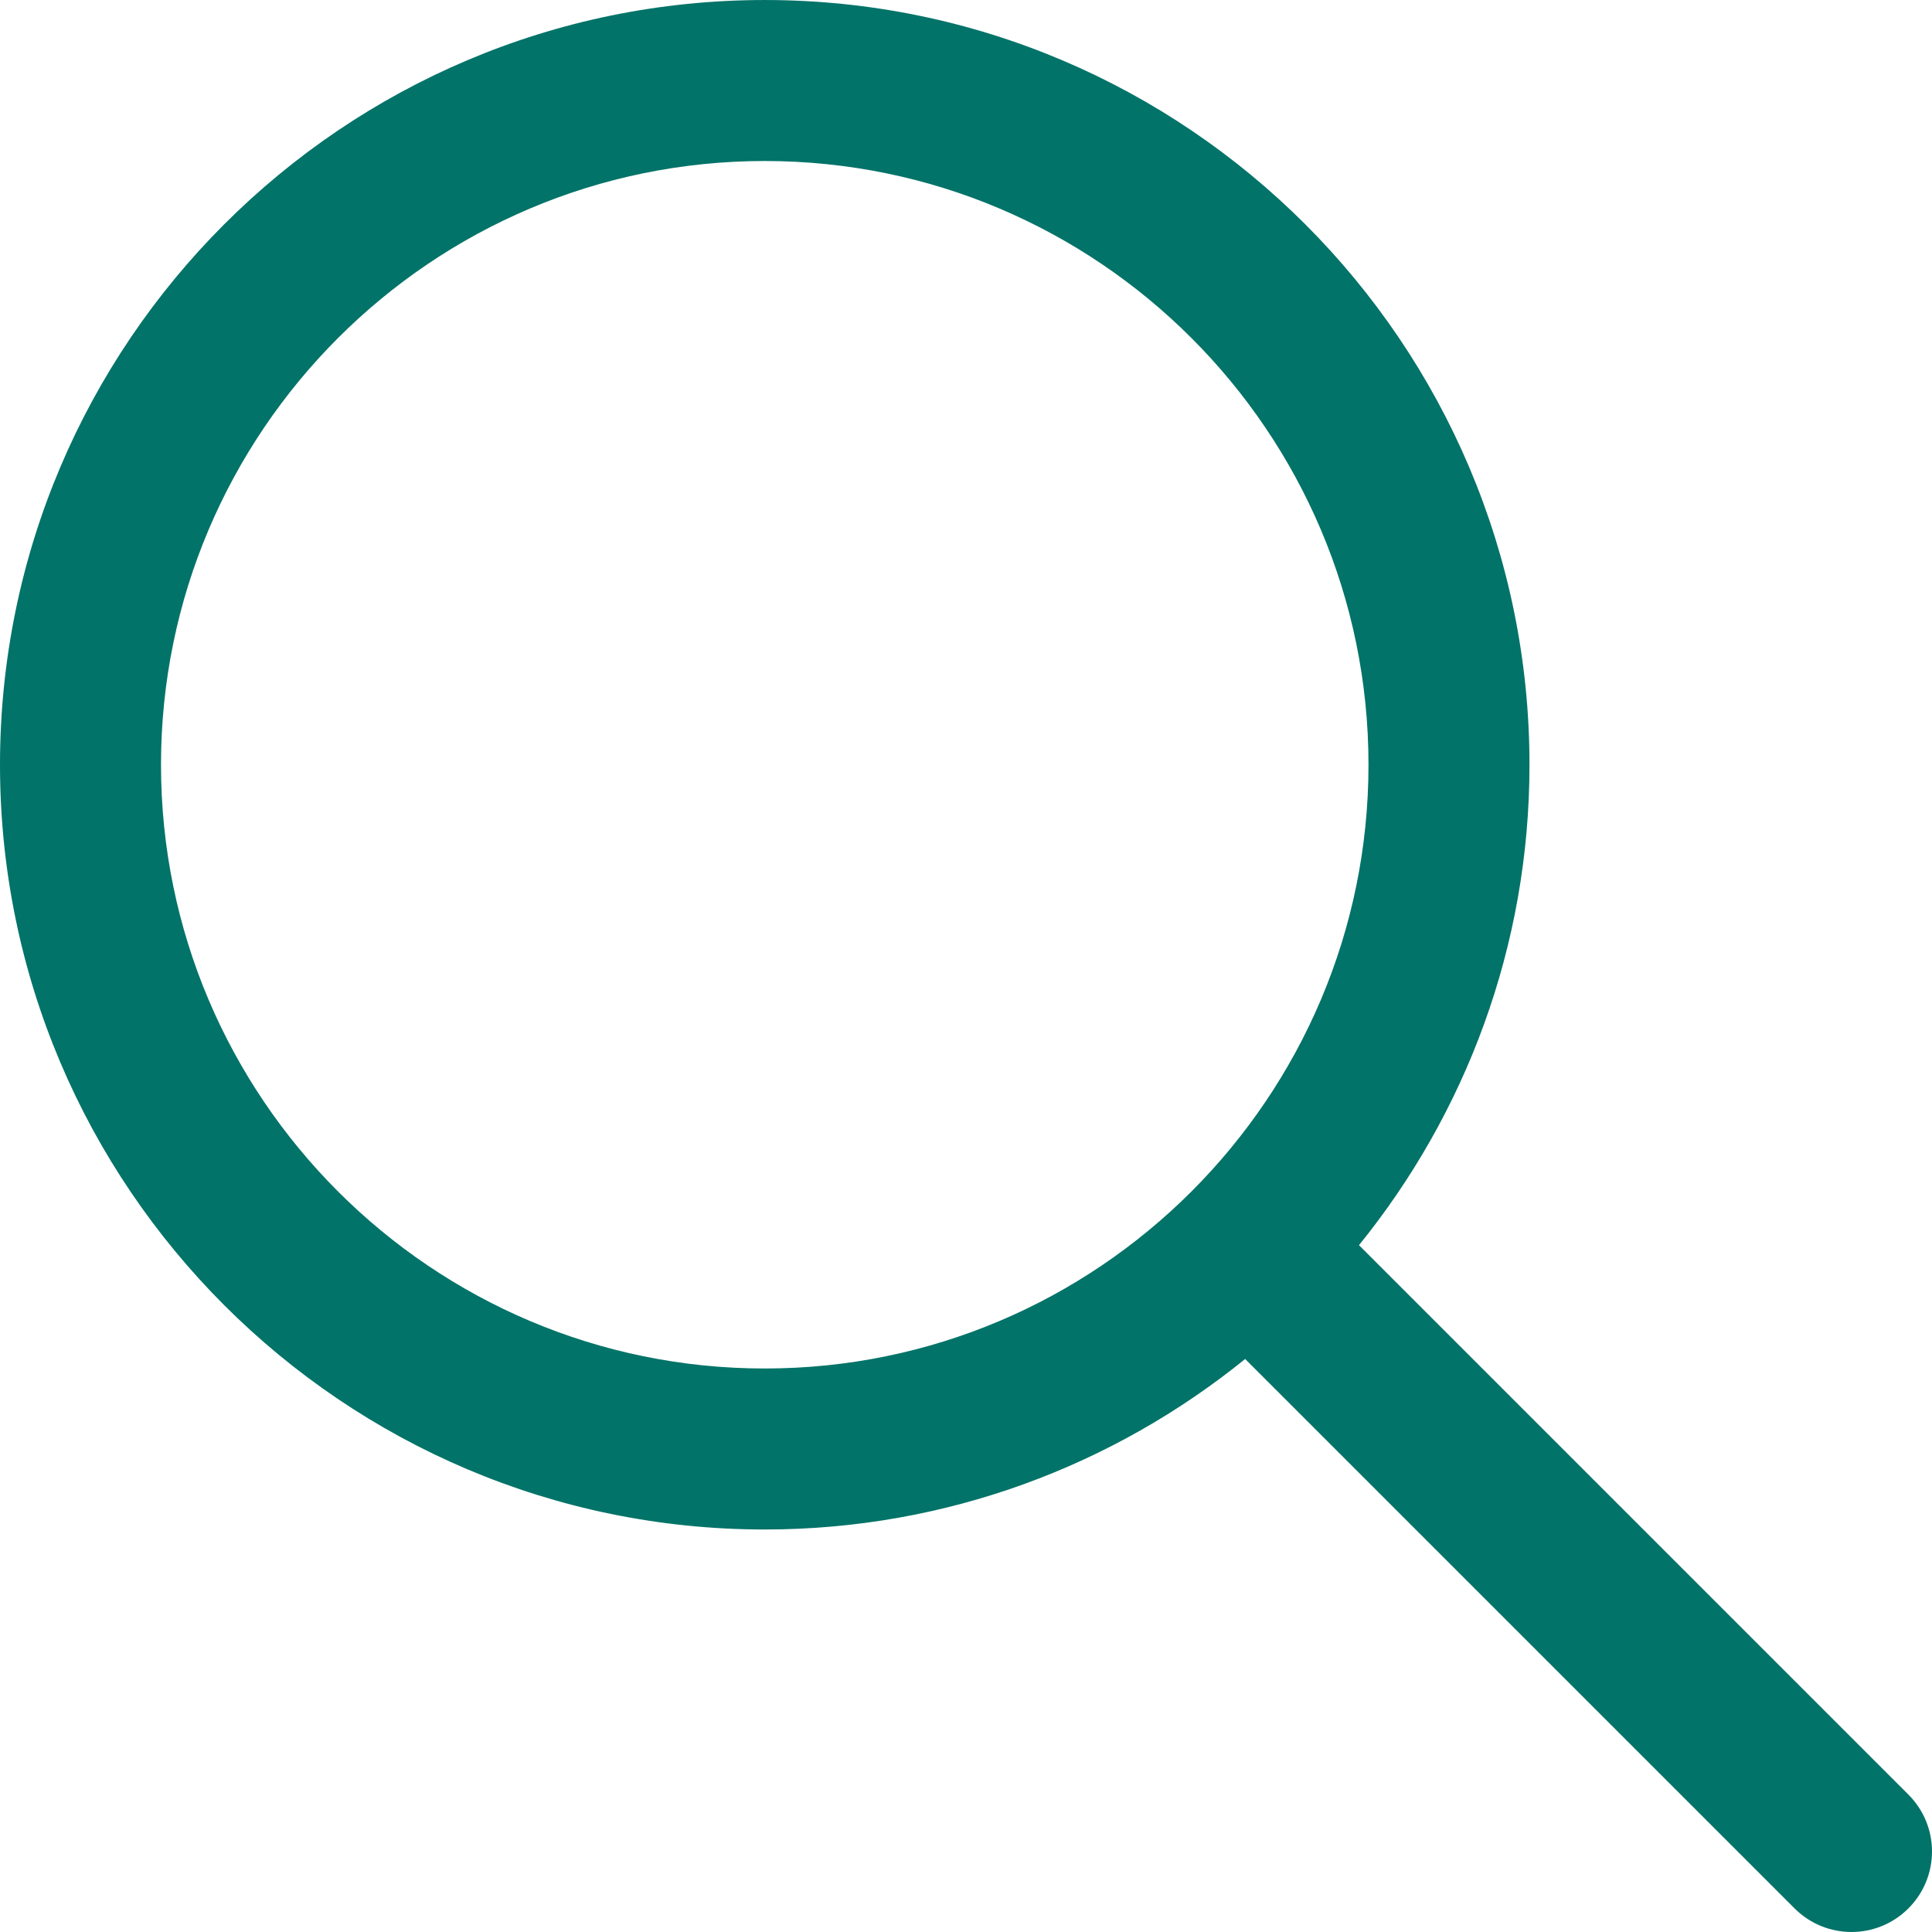
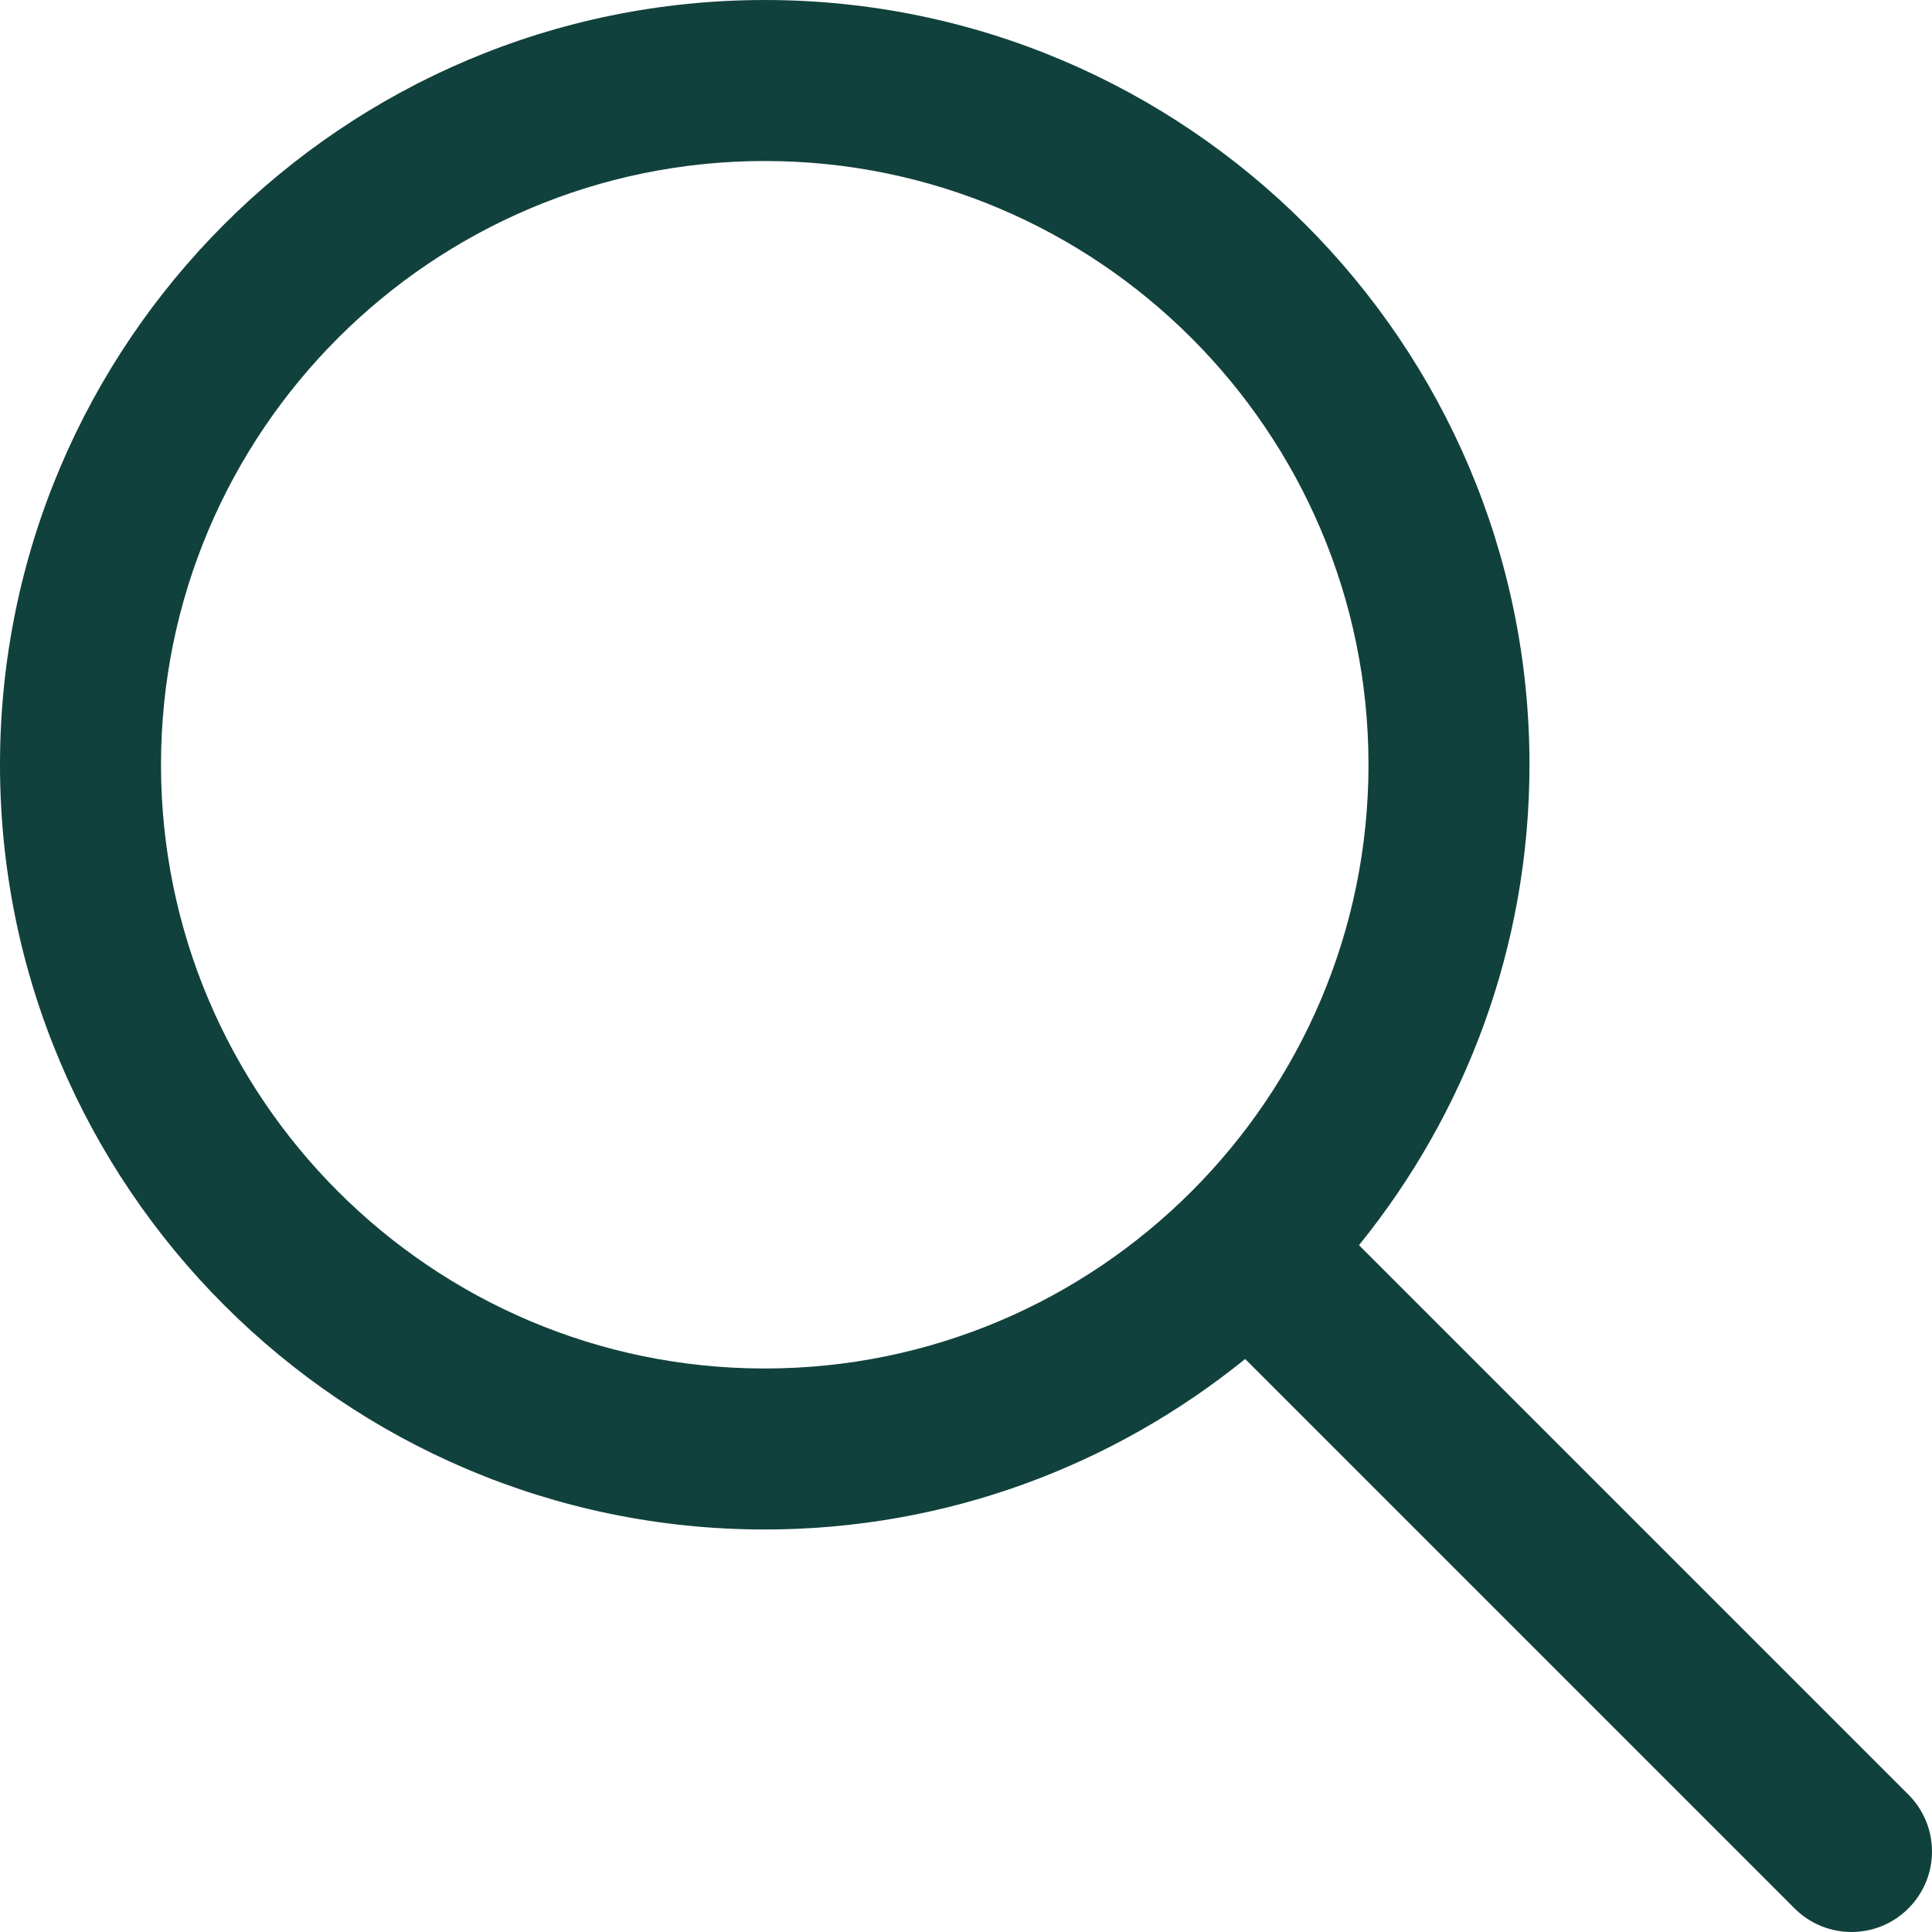
- <svg xmlns="http://www.w3.org/2000/svg" x="0px" y="0px" viewBox="0 0 512.005 512.005" style="enable-background:new 0 0 512.005 512.005;" xml:space="preserve" fill="#027368">
+ <svg xmlns="http://www.w3.org/2000/svg" x="0px" y="0px" viewBox="0 0 512.005 512.005" style="enable-background:new 0 0 512.005 512.005;" xml:space="preserve" fill="#11413D">
  <g>
    <g>
      <path d="M505.749,475.587l-145.6-145.6c28.203-34.837,45.184-79.104,45.184-127.317c0-111.744-90.923-202.667-202.667-202.667    S0,90.925,0,202.669s90.923,202.667,202.667,202.667c48.213,0,92.48-16.981,127.317-45.184l145.6,145.6    c4.16,4.16,9.621,6.251,15.083,6.251s10.923-2.091,15.083-6.251C514.091,497.411,514.091,483.928,505.749,475.587z     M202.667,362.669c-88.235,0-160-71.765-160-160s71.765-160,160-160s160,71.765,160,160S290.901,362.669,202.667,362.669z" />
    </g>
  </g>
</svg>
